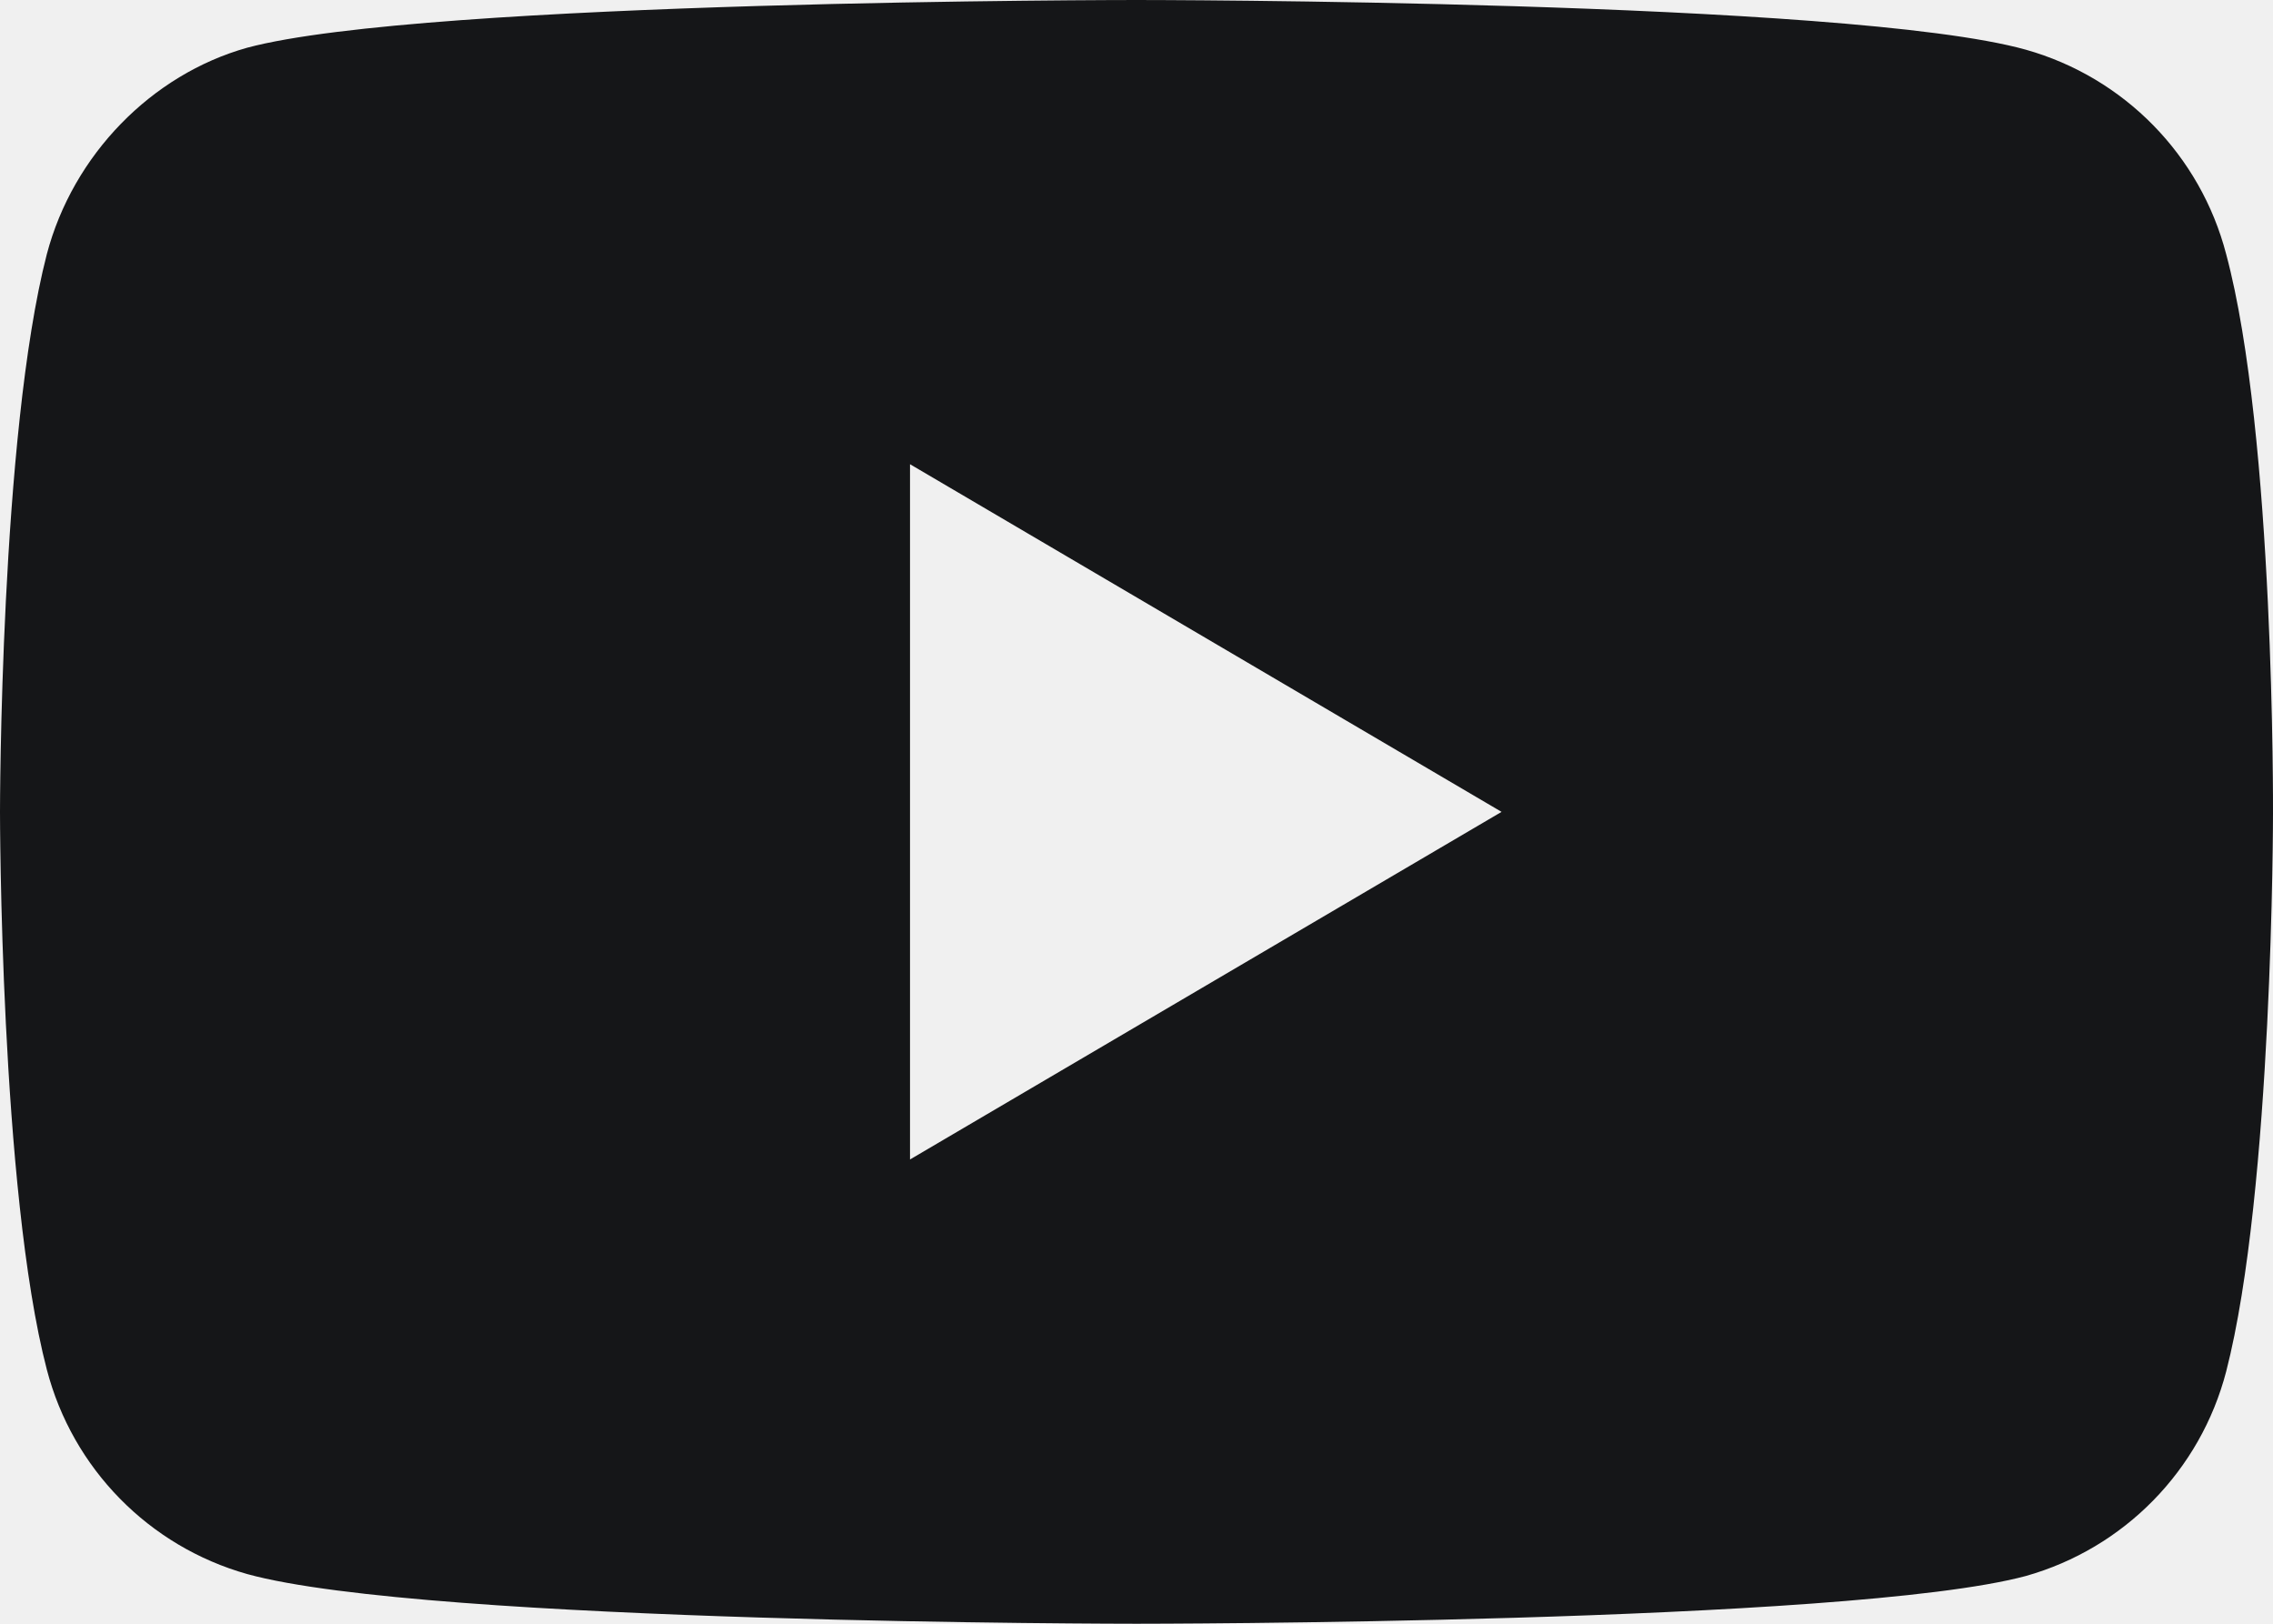
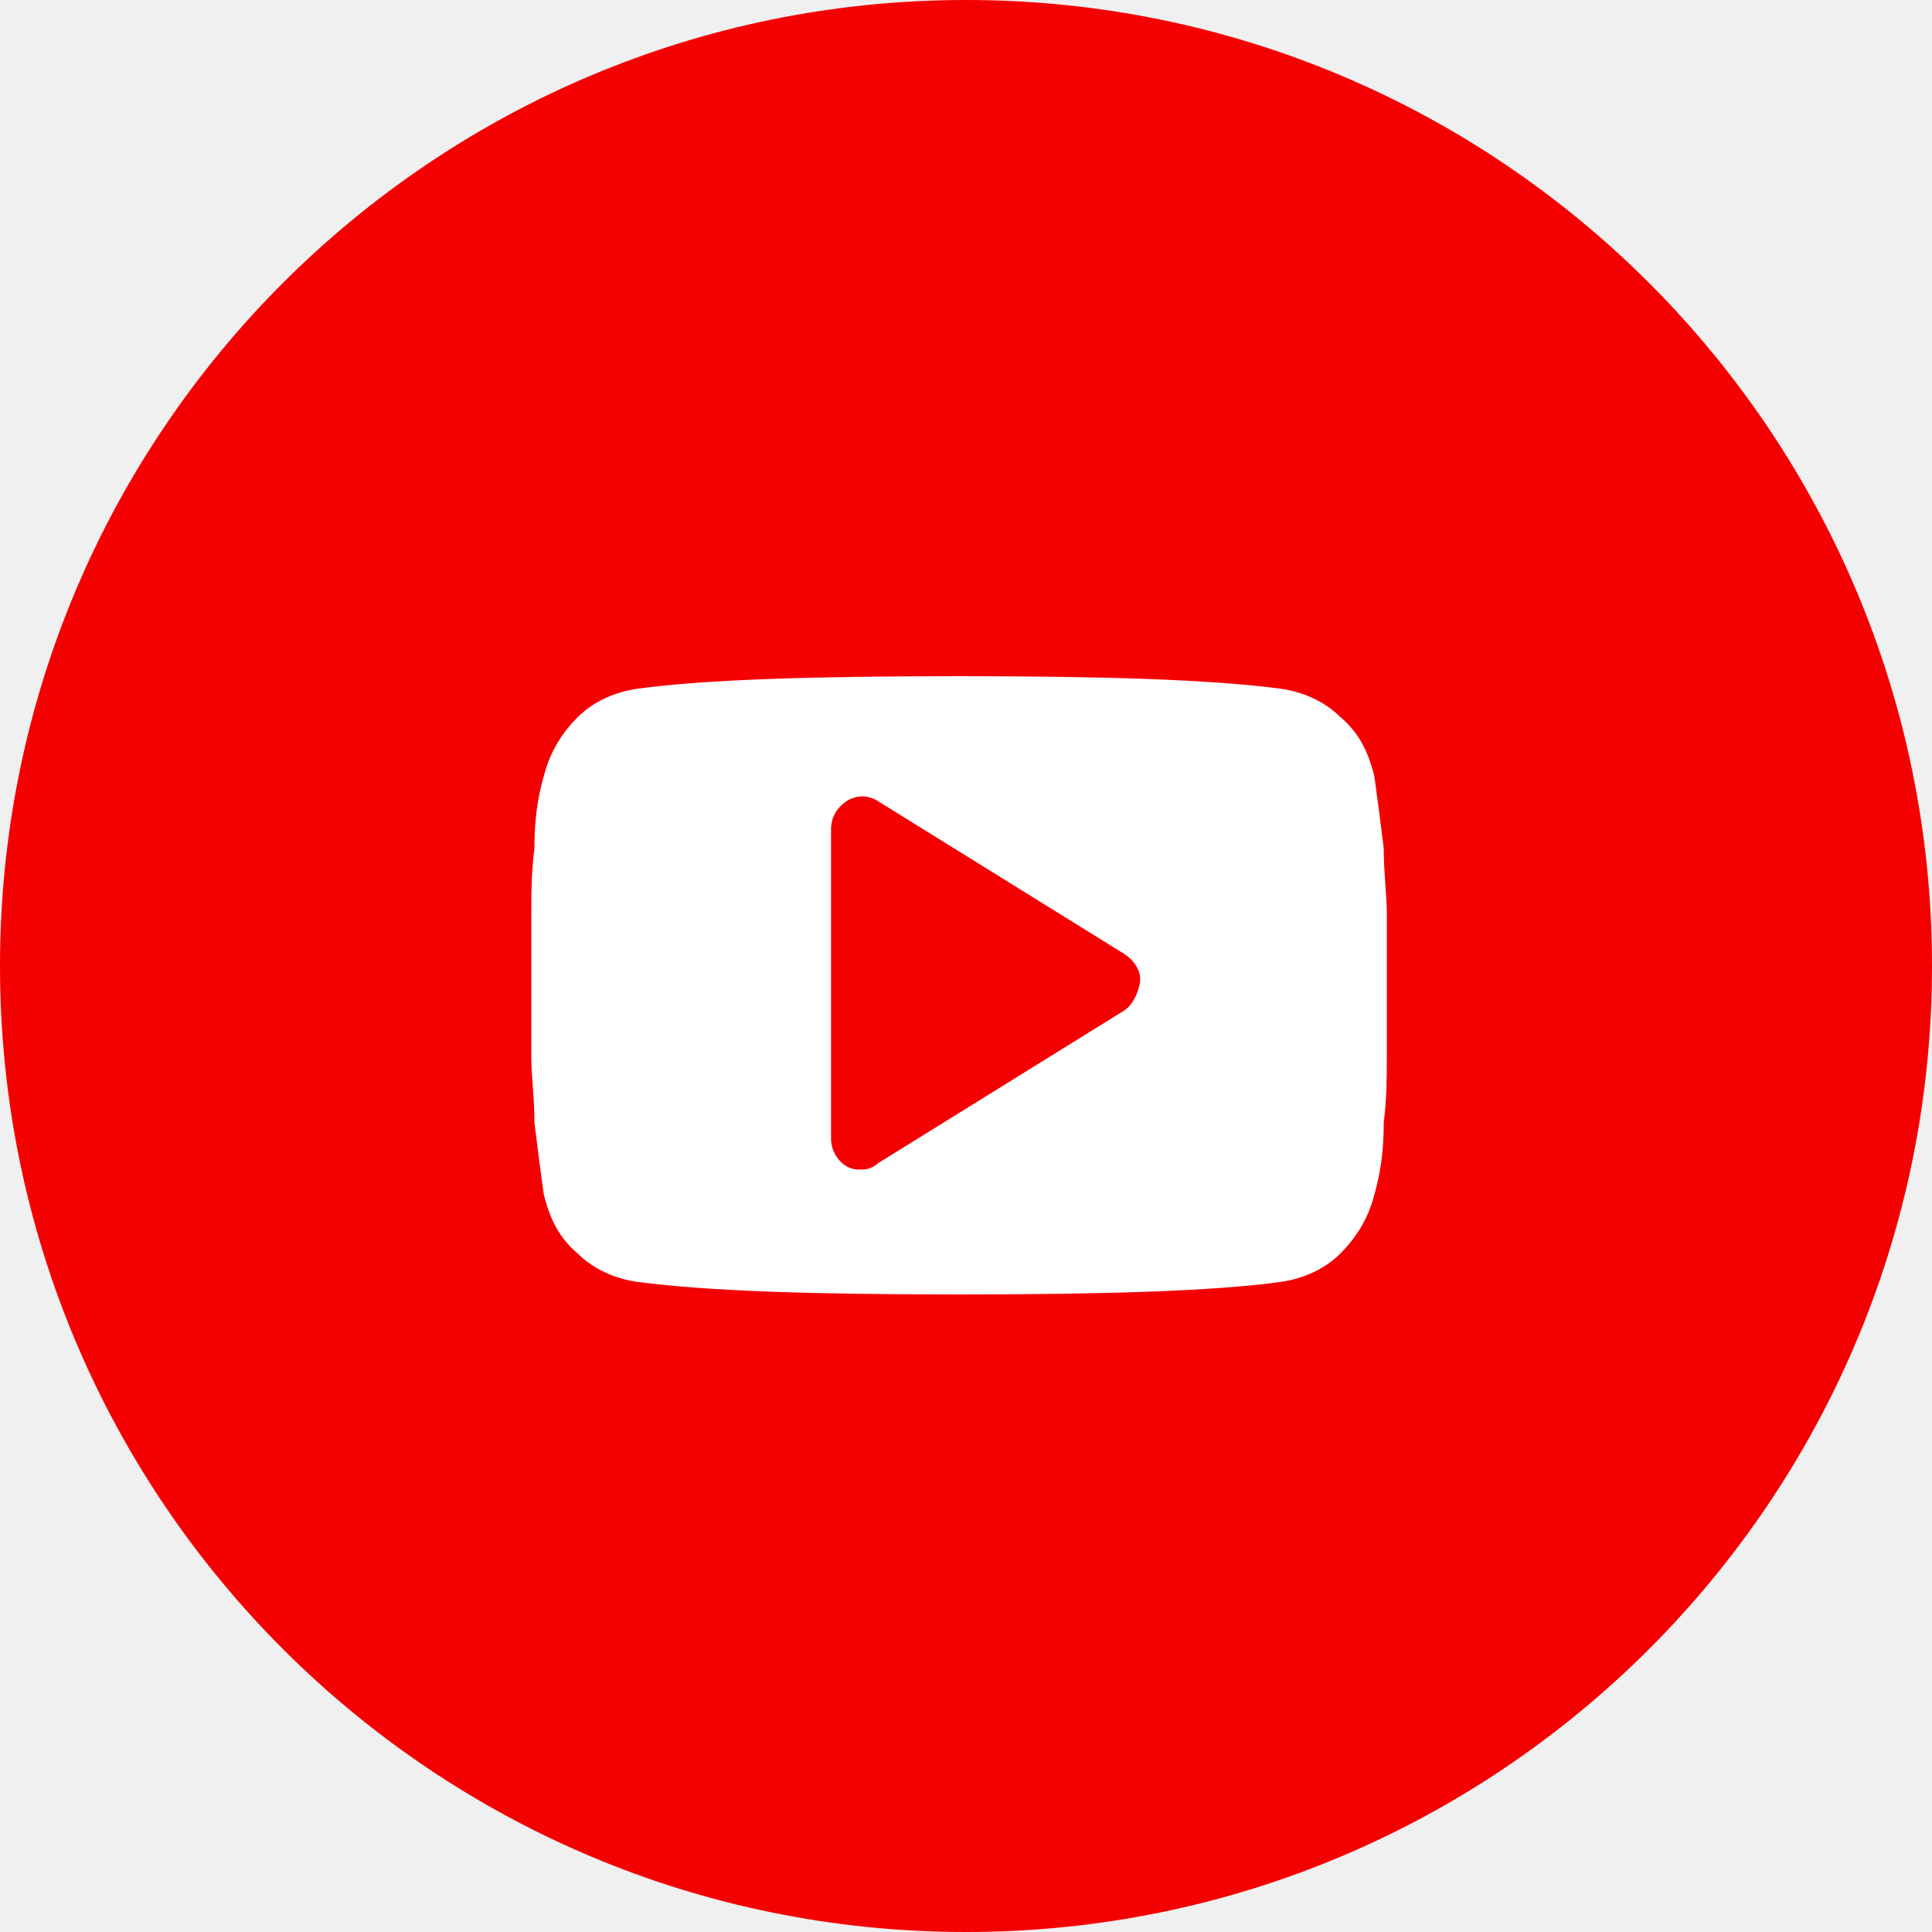
- <svg xmlns="http://www.w3.org/2000/svg" width="28" height="20" fill="none">
-   <path d="M27.423 3.13A3.544 3.544 0 0024.955.612C22.765 0 14 0 14 0S5.235 0 3.044.588C1.868.918.9 1.906.577 3.13 0 5.365 0 10 0 10s0 4.659.577 6.87a3.544 3.544 0 002.468 2.518C5.259 20 14 20 14 20s8.764 0 10.955-.588a3.544 3.544 0 002.468-2.518c.577-2.235.577-6.87.577-6.87s.023-4.66-.577-6.894zM11.21 14.282V5.718L18.497 10l-7.288 4.282z" fill="#151618" />
+ <svg xmlns="http://www.w3.org/2000/svg" width="40" height="40" viewBox="0 0 40 40">
+   <circle cx="20" cy="20" r="20" fill="#F40000" />
+   <path d="M28.713 18.913c0-.388-.065-.84-.065-1.357a88.402 88.402 0 00-.194-1.487c-.129-.517-.323-.905-.71-1.229-.324-.323-.776-.517-1.229-.581-1.487-.194-3.685-.259-6.658-.259-2.974 0-5.237.065-6.659.259-.453.064-.905.258-1.228.581a2.58 2.58 0 00-.711 1.229c-.13.452-.194.905-.194 1.487-.065.517-.065.97-.065 1.357v2.974c0 .388.065.84.065 1.357.064.518.129 1.035.194 1.487.129.517.323.905.71 1.229.324.323.777.517 1.229.581 1.487.194 3.685.259 6.659.259 2.973 0 5.236-.065 6.658-.259.453-.064.905-.258 1.228-.581.324-.324.582-.712.712-1.229.129-.452.194-.905.194-1.487.064-.517.064-.97.064-1.357V20.4v-1.487zm-5.43 2.004l-5.107 3.168a.494.494 0 01-.323.13c-.13 0-.194 0-.324-.066a.679.679 0 01-.323-.581v-6.4c0-.259.13-.453.323-.582a.587.587 0 01.647 0l5.107 3.168c.194.129.323.323.323.517s-.13.517-.323.646z" fill="#fff" />
</svg>
